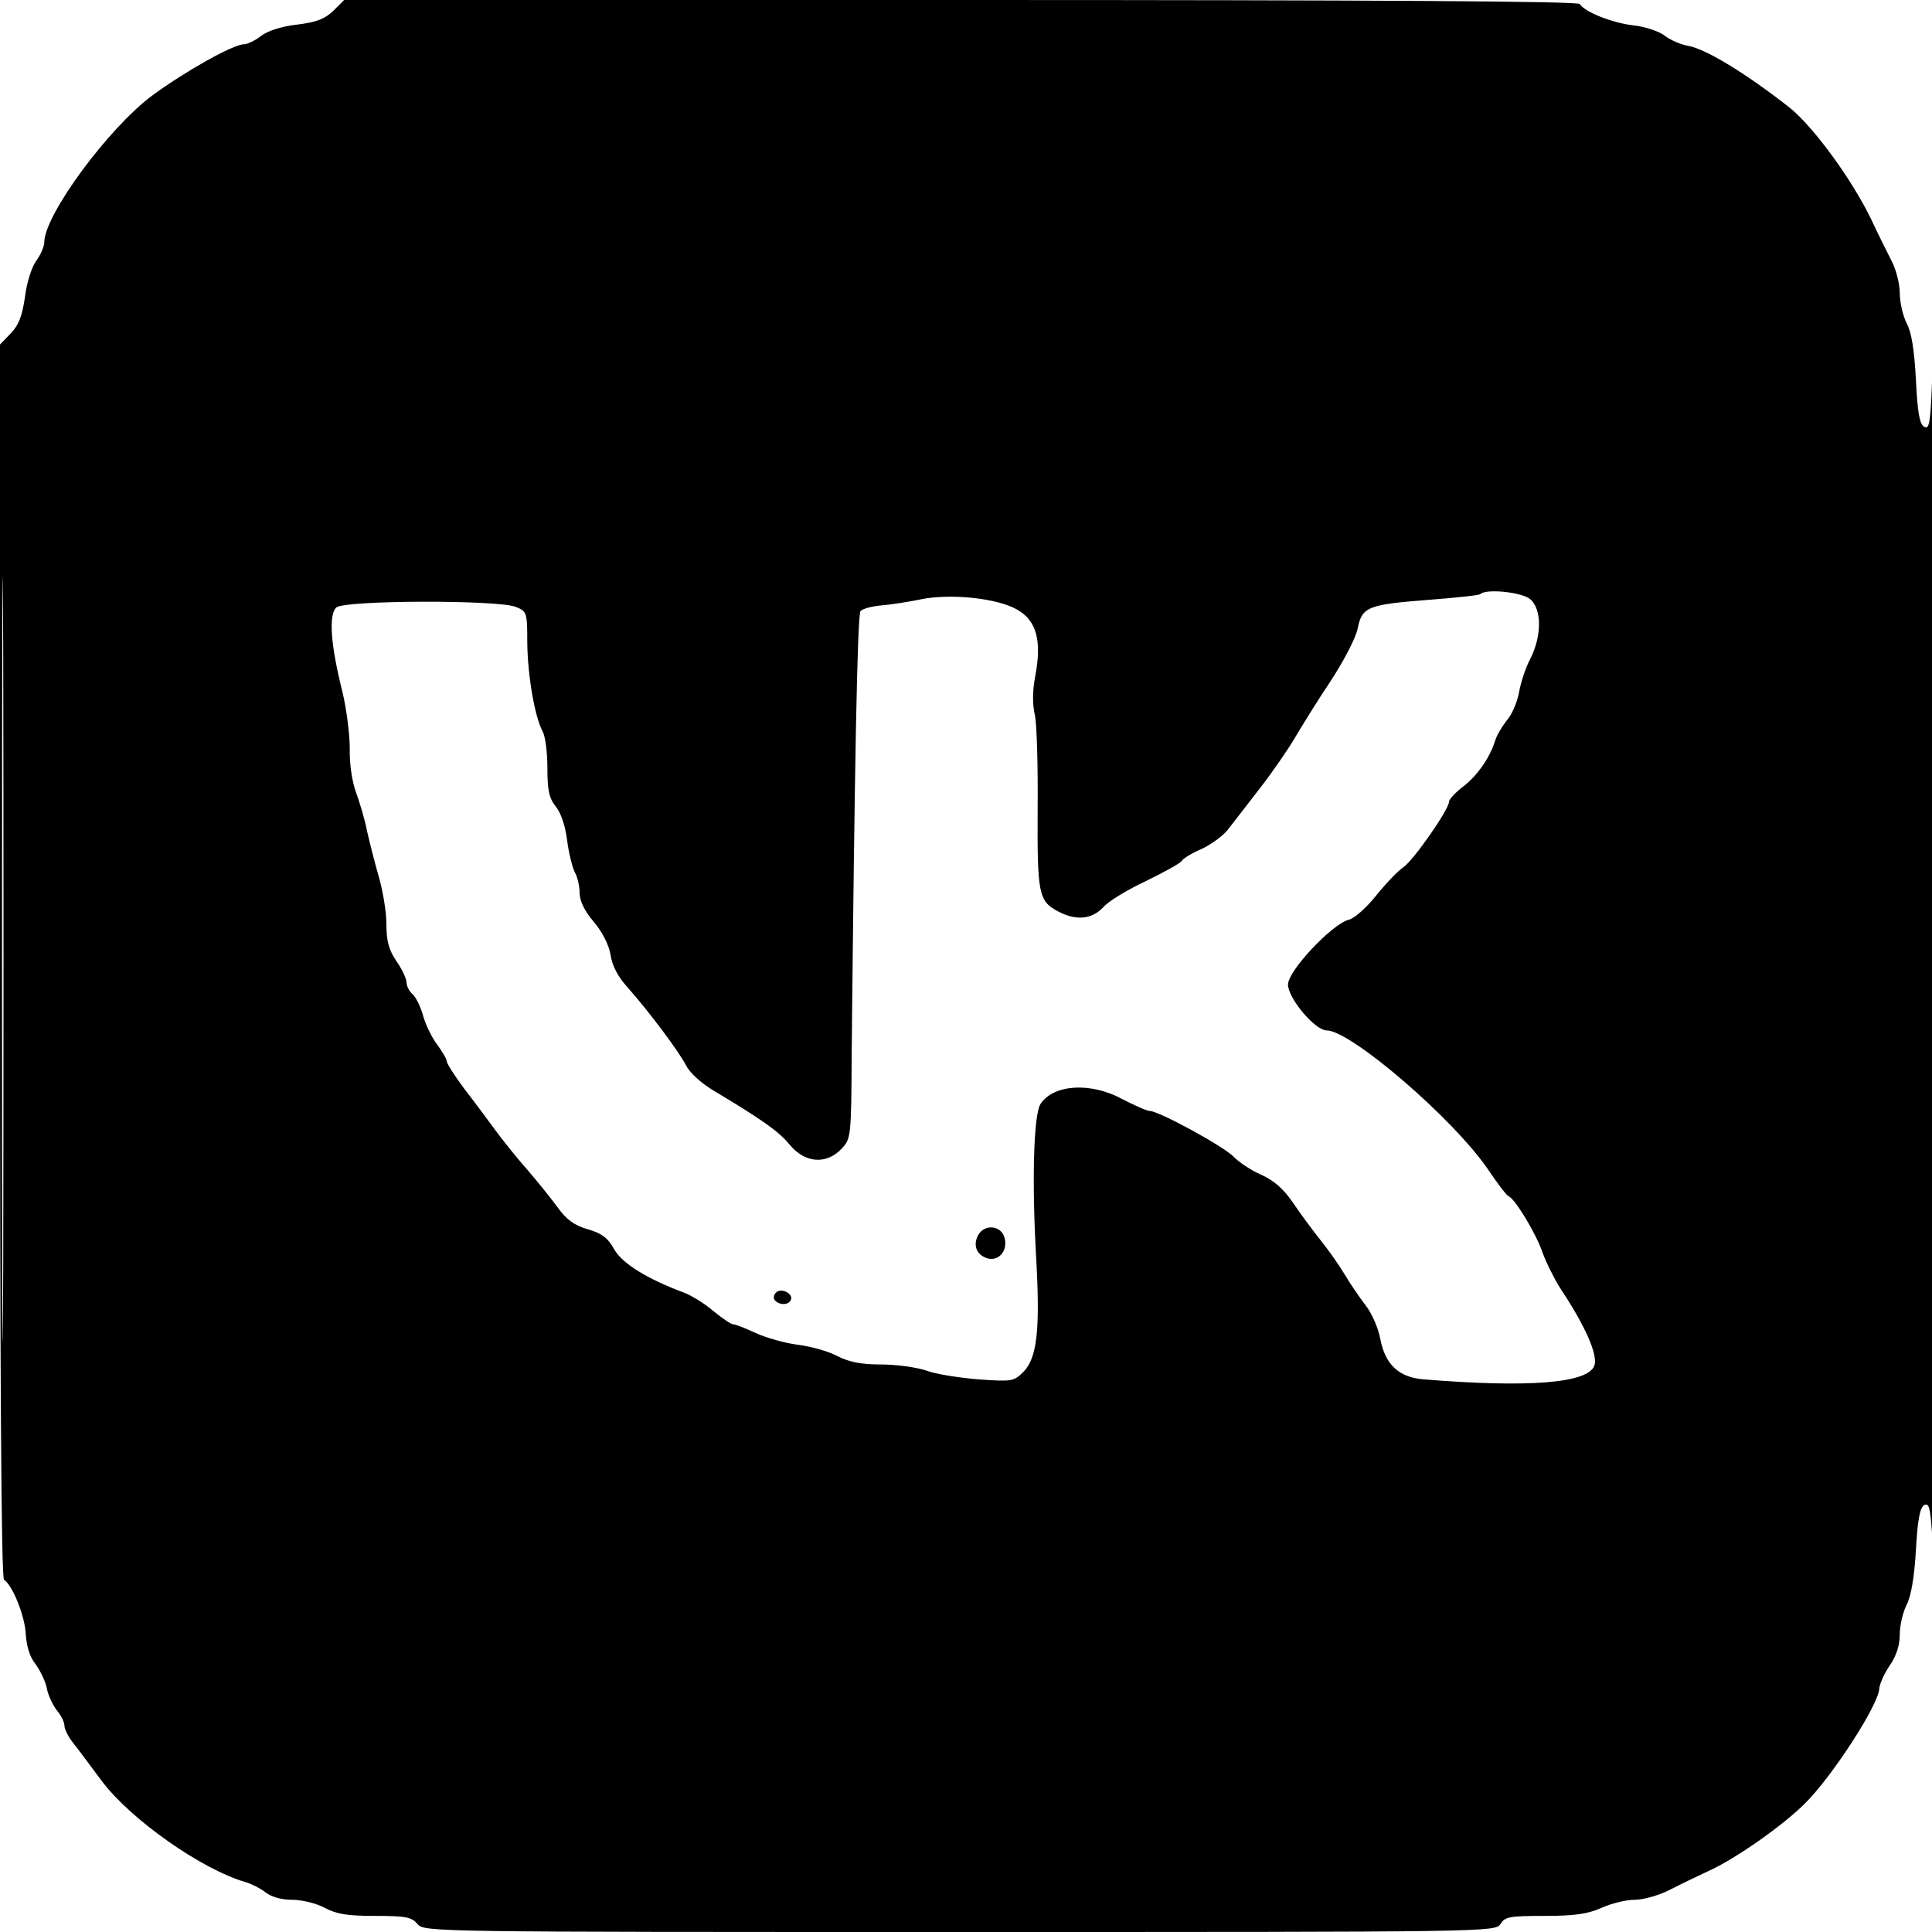
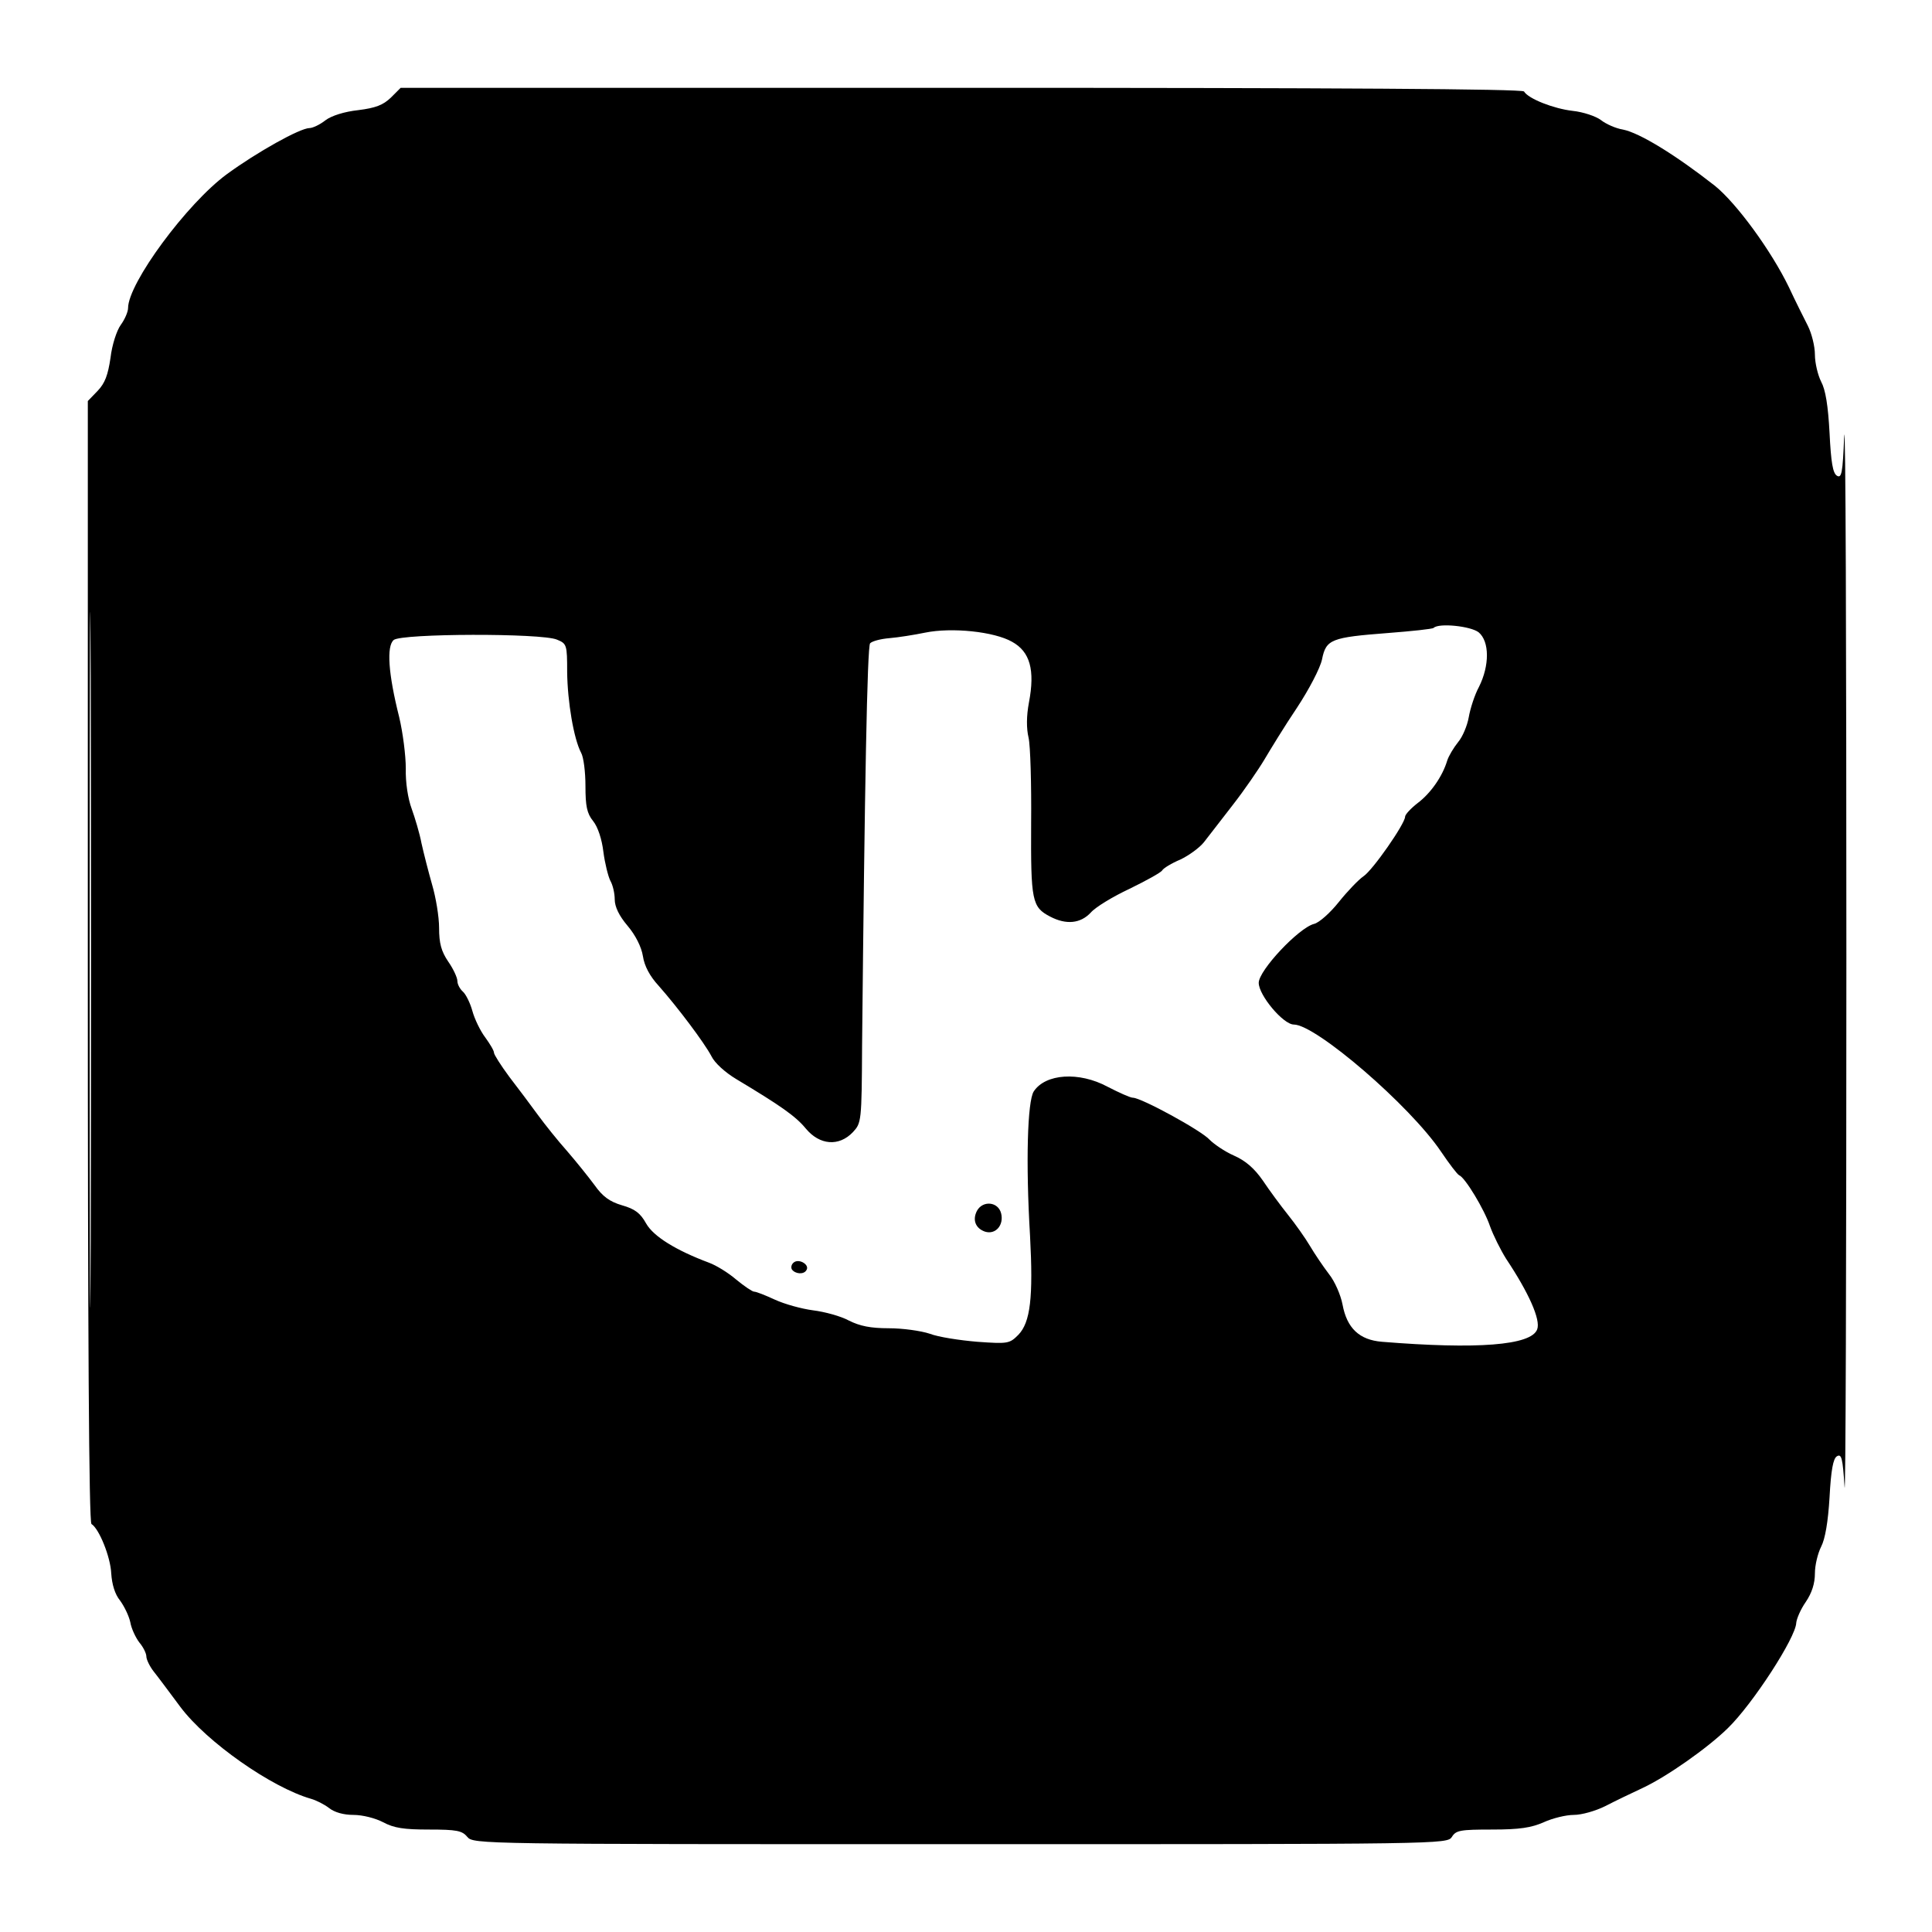
- <svg xmlns="http://www.w3.org/2000/svg" width="480" height="480" viewBox="0 0 480 480" version="1.1">
+ <svg xmlns="http://www.w3.org/2000/svg" width="528" height="528" viewBox="-24 -24 528 528" version="1.1">
  <path d="M 82.8 2.7 C 80.7 4.7, 78.7 5.5, 73.9 6.1 C 70.2 6.5, 66.6 7.6, 64.9 8.9 C 63.4 10.1, 61.4 11, 60.6 11 C 58 11, 46.2 17.6, 38 23.6 C 27.1 31.6, 11 53.4, 11 60.2 C 11 61.2, 10.1 63.3, 9 64.8 C 7.9 66.3, 6.6 70.3, 6.2 73.8 C 5.5 78.5, 4.7 80.7, 2.7 82.8 L 0 85.6 0 238.7 C 0 341.2, 0.3 392.1, 1 392.5 C 3.1 393.8, 6.2 401.5, 6.4 406 C 6.6 409, 7.4 411.7, 8.8 413.4 C 9.9 414.9, 11.2 417.5, 11.6 419.3 C 11.9 421.1, 13.1 423.6, 14.1 424.9 C 15.2 426.2, 16 427.9, 16 428.7 C 16 429.5, 16.9 431.4, 18 432.8 C 19.2 434.3, 22.4 438.6, 25.3 442.5 C 32.5 452.1, 50.2 464.5, 61 467.6 C 62.4 468, 64.6 469.1, 65.9 470.1 C 67.4 471.3, 69.9 472, 72.6 472 C 75.1 472, 78.6 472.9, 80.7 474 C 83.7 475.6, 86.4 476, 93.2 476 C 100.8 476, 102.3 476.3, 103.7 478 C 105.4 480, 106.7 480, 238.5 480 C 370.4 480, 371.5 480, 372.8 478 C 373.9 476.2, 375.1 476, 383.8 476 C 391.3 476, 394.5 475.5, 397.9 474 C 400.3 472.9, 404 472, 406.1 472 C 408.3 472, 412.1 470.9, 414.7 469.6 C 417.4 468.2, 422 466, 425 464.6 C 431.6 461.5, 442.7 453.7, 448.2 448.3 C 455 441.7, 466.8 423.5, 466.9 419.5 C 467 418.4, 468.1 415.8, 469.5 413.8 C 471.2 411.3, 472 408.7, 472 406 C 472 403.7, 472.8 400.5, 473.7 398.7 C 474.8 396.6, 475.6 391.9, 476 385.2 C 476.4 377.7, 477 374.6, 478 374 C 479.3 373.2, 479.6 374.6, 480.1 382.3 C 480.4 387.4, 480.6 322.2, 480.6 237.5 C 480.6 152.8, 480.4 88.8, 480 95.2 C 479.6 105.3, 479.3 106.8, 478 106 C 476.9 105.3, 476.4 102.4, 476 94.3 C 475.6 86.8, 474.9 82.5, 473.7 80.3 C 472.8 78.5, 472 75.2, 472 72.9 C 472 70.6, 471.1 67.1, 470.1 65.1 C 469.1 63.1, 466.7 58.4, 464.9 54.5 C 460 44.4, 450.6 31.6, 444.7 26.8 C 434 18.4, 424.1 12.3, 419.5 11.4 C 417.6 11.1, 414.9 9.9, 413.5 8.8 C 412.2 7.8, 408.7 6.6, 405.8 6.3 C 400.6 5.7, 393.7 3, 392.5 1 C 392.1 0.3, 341.2 -0, 238.7 -0 L 85.5 0 82.8 2.7 M 0.5 238.5 C 0.5 323.2, 0.6 357.7, 0.8 315.2 C 0.9 272.6, 0.9 203.3, 0.8 161.2 C 0.6 119, 0.5 153.8, 0.5 238.5 M 367.8 147.6 C 367.5 147.9, 361.8 148.5, 355.3 149 C 339.8 150.2, 338.4 150.7, 337.3 156.2 C 336.8 158.6, 333.7 164.5, 330.4 169.5 C 327.1 174.4, 323.2 180.8, 321.6 183.5 C 320 186.2, 316.1 191.9, 312.9 196 C 309.7 200.1, 306.2 204.7, 305 206.2 C 303.8 207.7, 300.9 209.8, 298.6 210.9 C 296.2 211.9, 293.9 213.3, 293.6 213.9 C 293.2 214.5, 289.2 216.7, 284.7 218.9 C 280.2 221, 275.4 223.9, 274.1 225.4 C 271.3 228.4, 267.4 228.8, 263 226.5 C 258 223.9, 257.7 222.2, 257.8 201 C 257.9 190.3, 257.6 179.8, 257.1 177.6 C 256.5 175.1, 256.5 171.7, 257.2 168 C 258.9 159.1, 257.5 154.1, 252.6 151.4 C 247.7 148.6, 236.1 147.4, 228.8 148.9 C 225.9 149.5, 221.5 150.2, 219.1 150.4 C 216.7 150.6, 214.4 151.2, 213.8 151.8 C 213 152.6, 212.3 191.5, 211.6 261.7 C 211.5 282.6, 211.4 282.9, 209.1 285.4 C 205.3 289.4, 200 289, 196.2 284.4 C 193.4 281, 189.2 278.1, 177.2 270.9 C 174.2 269.1, 171.3 266.5, 170.4 264.6 C 168.5 261, 161.3 251.4, 156 245.4 C 153.6 242.8, 152.1 240, 151.7 237.3 C 151.3 234.8, 149.7 231.6, 147.5 229 C 145.2 226.3, 144 223.8, 144 221.8 C 144 220.2, 143.5 217.9, 142.8 216.7 C 142.2 215.5, 141.3 211.9, 140.9 208.8 C 140.5 205.4, 139.4 202, 138.1 200.4 C 136.4 198.3, 136 196.3, 136 190.8 C 136 187, 135.5 182.9, 134.8 181.7 C 132.8 177.9, 131.1 167.8, 131 159.7 C 131 152.2, 130.9 151.9, 128.2 150.8 C 124 149, 85.8 149.1, 83.6 150.9 C 81.6 152.6, 82.1 160.1, 85.1 172 C 86.1 176.2, 86.9 182.5, 86.9 186 C 86.8 189.9, 87.5 194.3, 88.5 197 C 89.4 199.5, 90.7 203.8, 91.2 206.5 C 91.8 209.2, 93.1 214.3, 94.1 217.8 C 95.1 221.2, 96 226.5, 96 229.6 C 96 233.8, 96.6 236, 98.5 238.8 C 99.9 240.8, 101 243.2, 101 244.1 C 101 245, 101.7 246.3, 102.5 247 C 103.3 247.7, 104.5 250.1, 105.1 252.3 C 105.7 254.5, 107.3 257.8, 108.6 259.5 C 109.9 261.3, 111 263.1, 111 263.7 C 111 264.2, 112.9 267.2, 115.2 270.3 C 117.6 273.4, 121.1 278.1, 123 280.7 C 124.9 283.3, 128.5 287.8, 131 290.6 C 133.5 293.5, 136.8 297.6, 138.5 299.9 C 140.7 303, 142.6 304.4, 146 305.4 C 149.5 306.4, 151 307.5, 152.6 310.4 C 154.6 313.9, 160.7 317.7, 169.8 321.1 C 171.7 321.8, 175 323.8, 177.2 325.7 C 179.4 327.5, 181.6 329, 182.1 329 C 182.7 329, 185.2 330, 187.8 331.2 C 190.4 332.4, 195.1 333.7, 198.2 334.1 C 201.4 334.5, 205.8 335.7, 208 336.9 C 211 338.4, 213.9 339, 218.9 339 C 222.7 339, 227.7 339.7, 230.1 340.5 C 232.4 341.4, 238.3 342.3, 243.1 342.7 C 251.5 343.3, 251.9 343.2, 254.3 340.8 C 257.6 337.4, 258.4 330.6, 257.5 313.7 C 256.3 293.6, 256.8 277, 258.5 274.3 C 261.7 269.4, 270.9 268.8, 278.7 273 C 281.8 274.6, 284.9 276, 285.6 276 C 287.9 276, 304.4 285, 306.6 287.5 C 307.8 288.7, 310.7 290.7, 313.2 291.8 C 316.4 293.2, 318.8 295.3, 321.1 298.6 C 322.9 301.3, 326 305.5, 328 308 C 330 310.5, 332.7 314.3, 334 316.5 C 335.3 318.7, 337.6 322.1, 339.2 324.2 C 340.8 326.2, 342.4 329.9, 342.9 332.5 C 344.1 339, 347.5 342.2, 353.7 342.7 C 379.6 344.8, 394.5 343.7, 396.1 339.3 C 397.1 336.7, 393.8 329.3, 387.6 320 C 386.1 317.6, 384.1 313.6, 383.2 311.1 C 381.7 306.6, 376.4 297.8, 374.8 297.2 C 374.3 297, 372.1 294.1, 369.8 290.7 C 361.3 278.1, 335.6 256, 329.6 256 C 326.7 256, 320 248, 320 244.6 C 320 241.2, 330.9 229.6, 335.1 228.5 C 336.5 228.2, 339.6 225.4, 341.9 222.5 C 344.3 219.5, 347.3 216.4, 348.6 215.5 C 351.1 213.9, 360 201.1, 360 199.2 C 360 198.6, 361.6 196.9, 363.4 195.5 C 367 192.8, 370.2 188.2, 371.5 183.9 C 371.9 182.6, 373.3 180.3, 374.5 178.8 C 375.7 177.4, 377 174.3, 377.4 172 C 377.8 169.7, 379 165.9, 380.2 163.7 C 383.1 157.9, 383.1 151.3, 380.1 148.8 C 377.9 147.1, 369.2 146.2, 367.8 147.6 M 243 306.9 C 241.7 309.4, 242.6 311.7, 245.2 312.6 C 248.1 313.5, 250.4 310.8, 249.6 307.6 C 248.8 304.4, 244.6 304, 243 306.9 M 193.1 320.9 C 192.3 321.4, 192.1 322.3, 192.4 322.9 C 193.3 324.2, 195.7 324.4, 196.4 323.1 C 197.3 321.7, 194.6 320, 193.1 320.9" stroke="none" fill="#000" fill-rule="evenodd" />
</svg>
